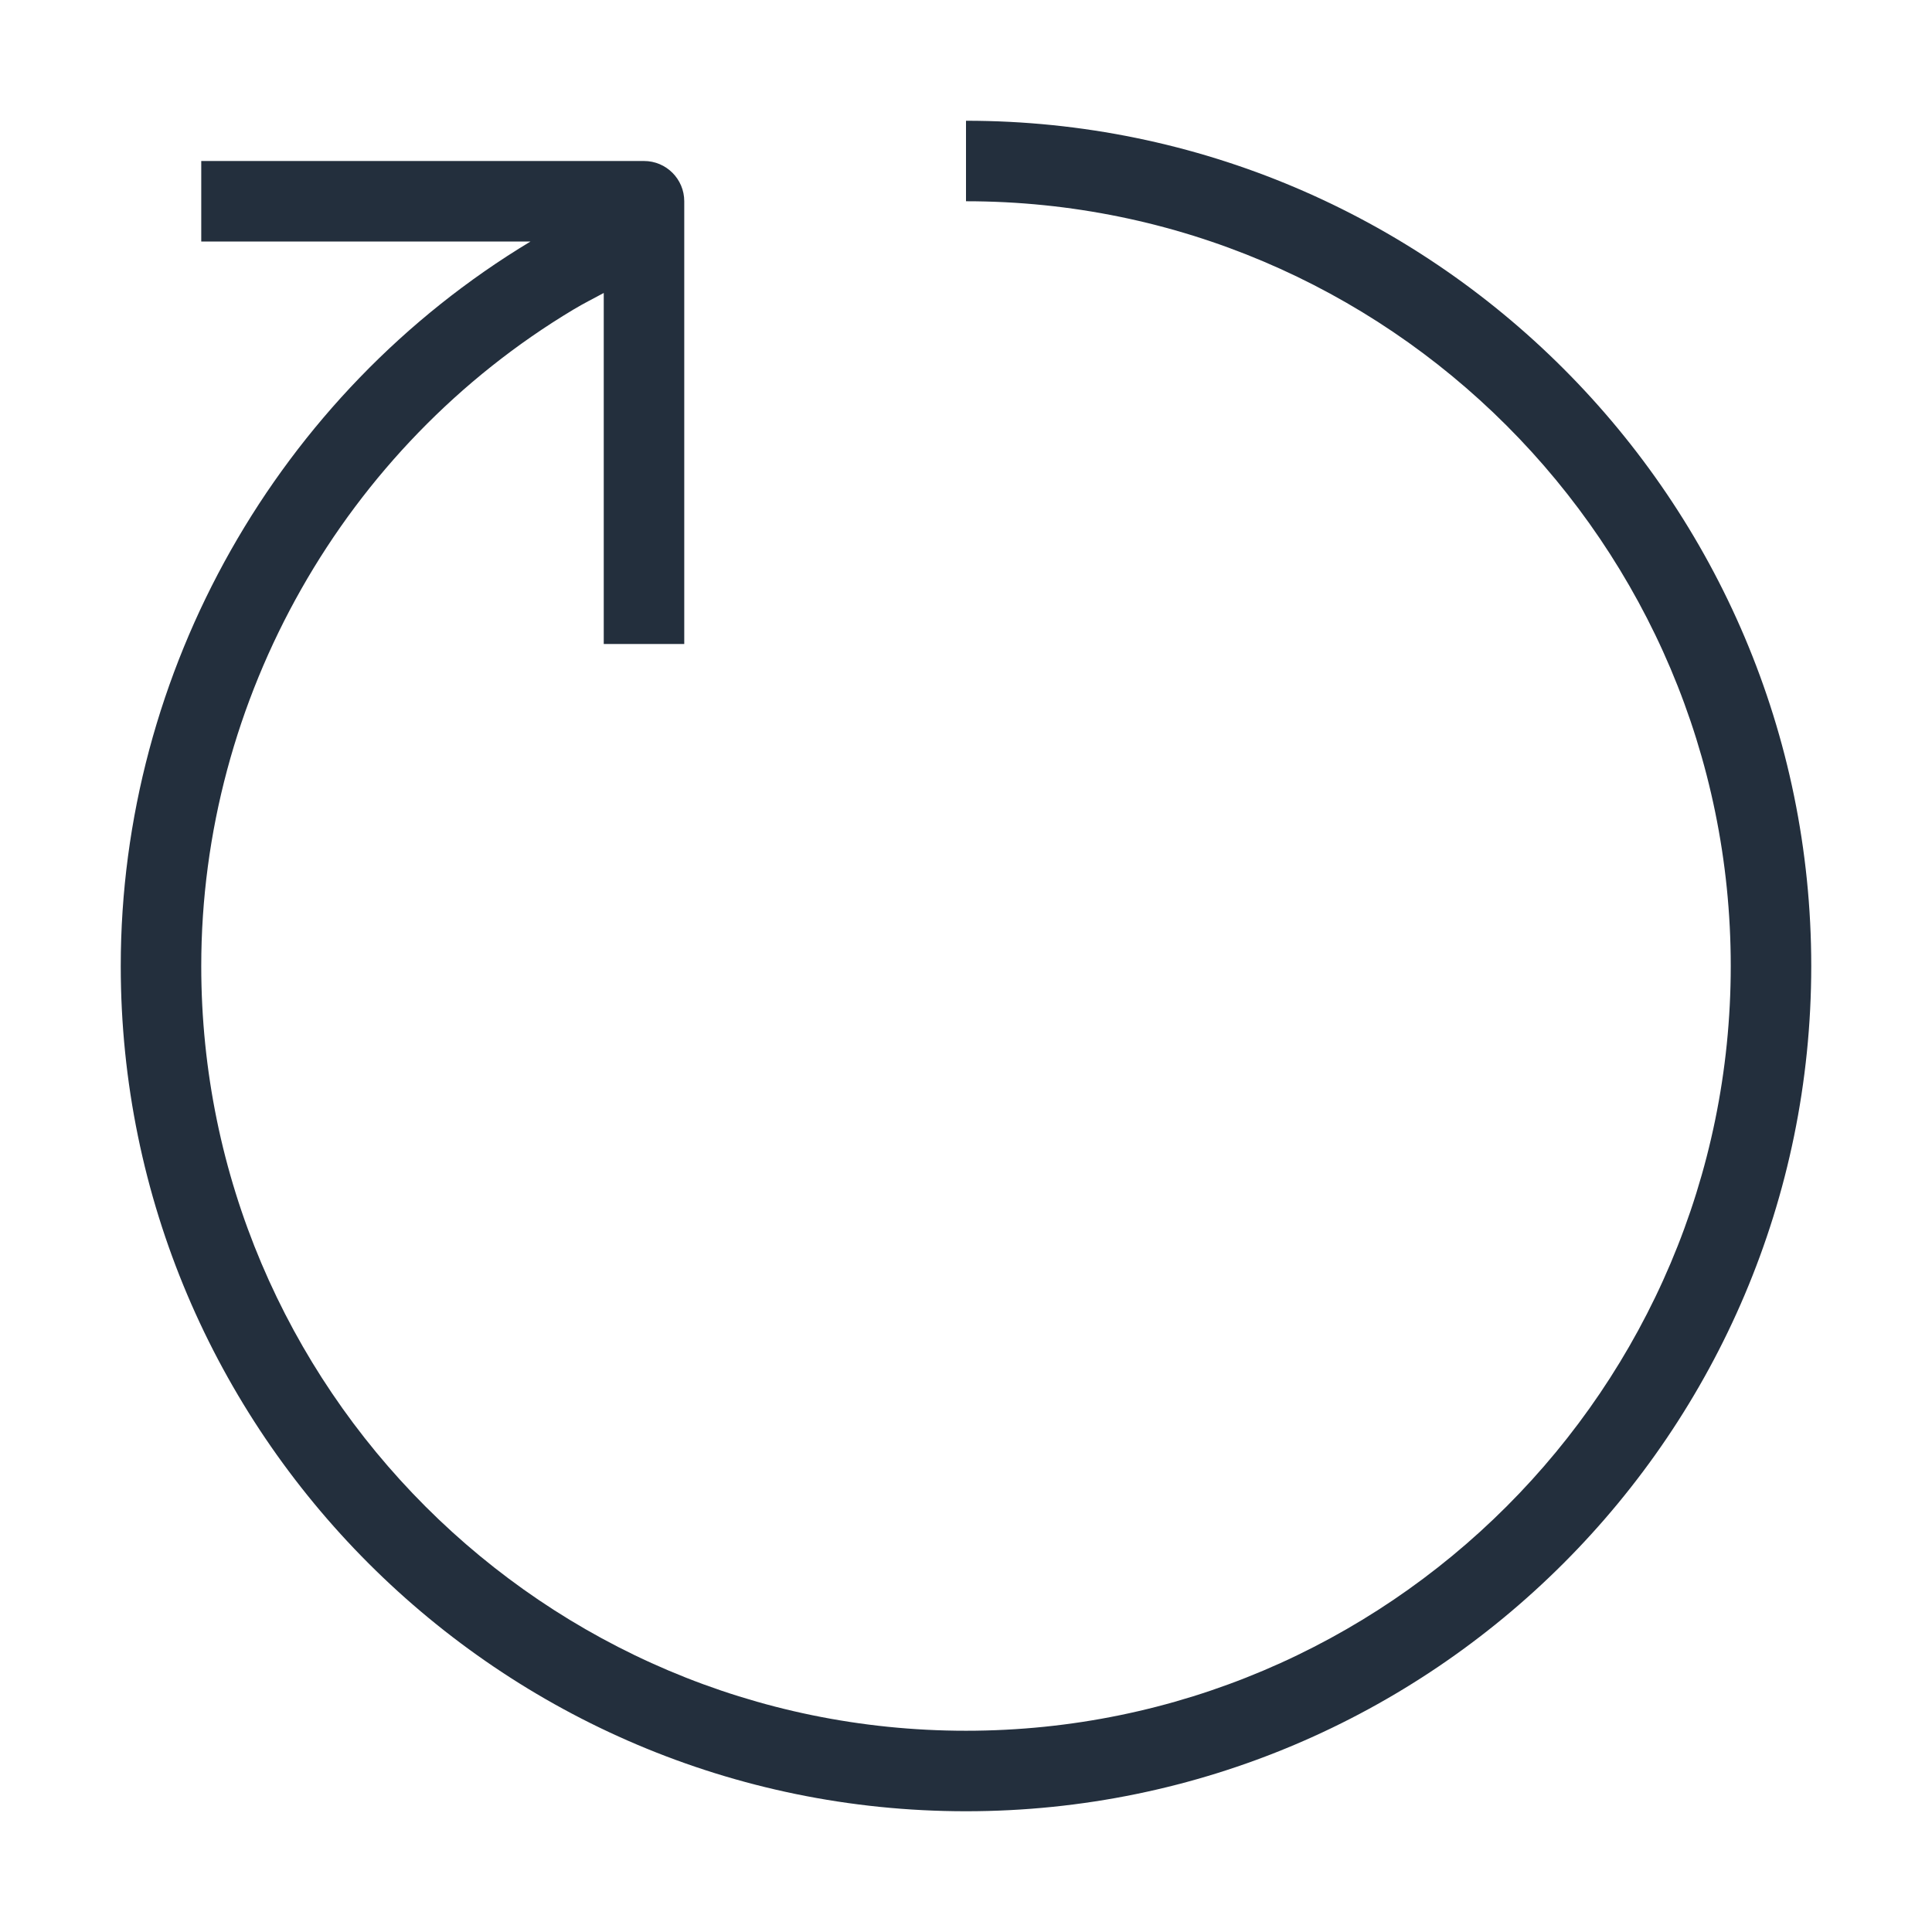
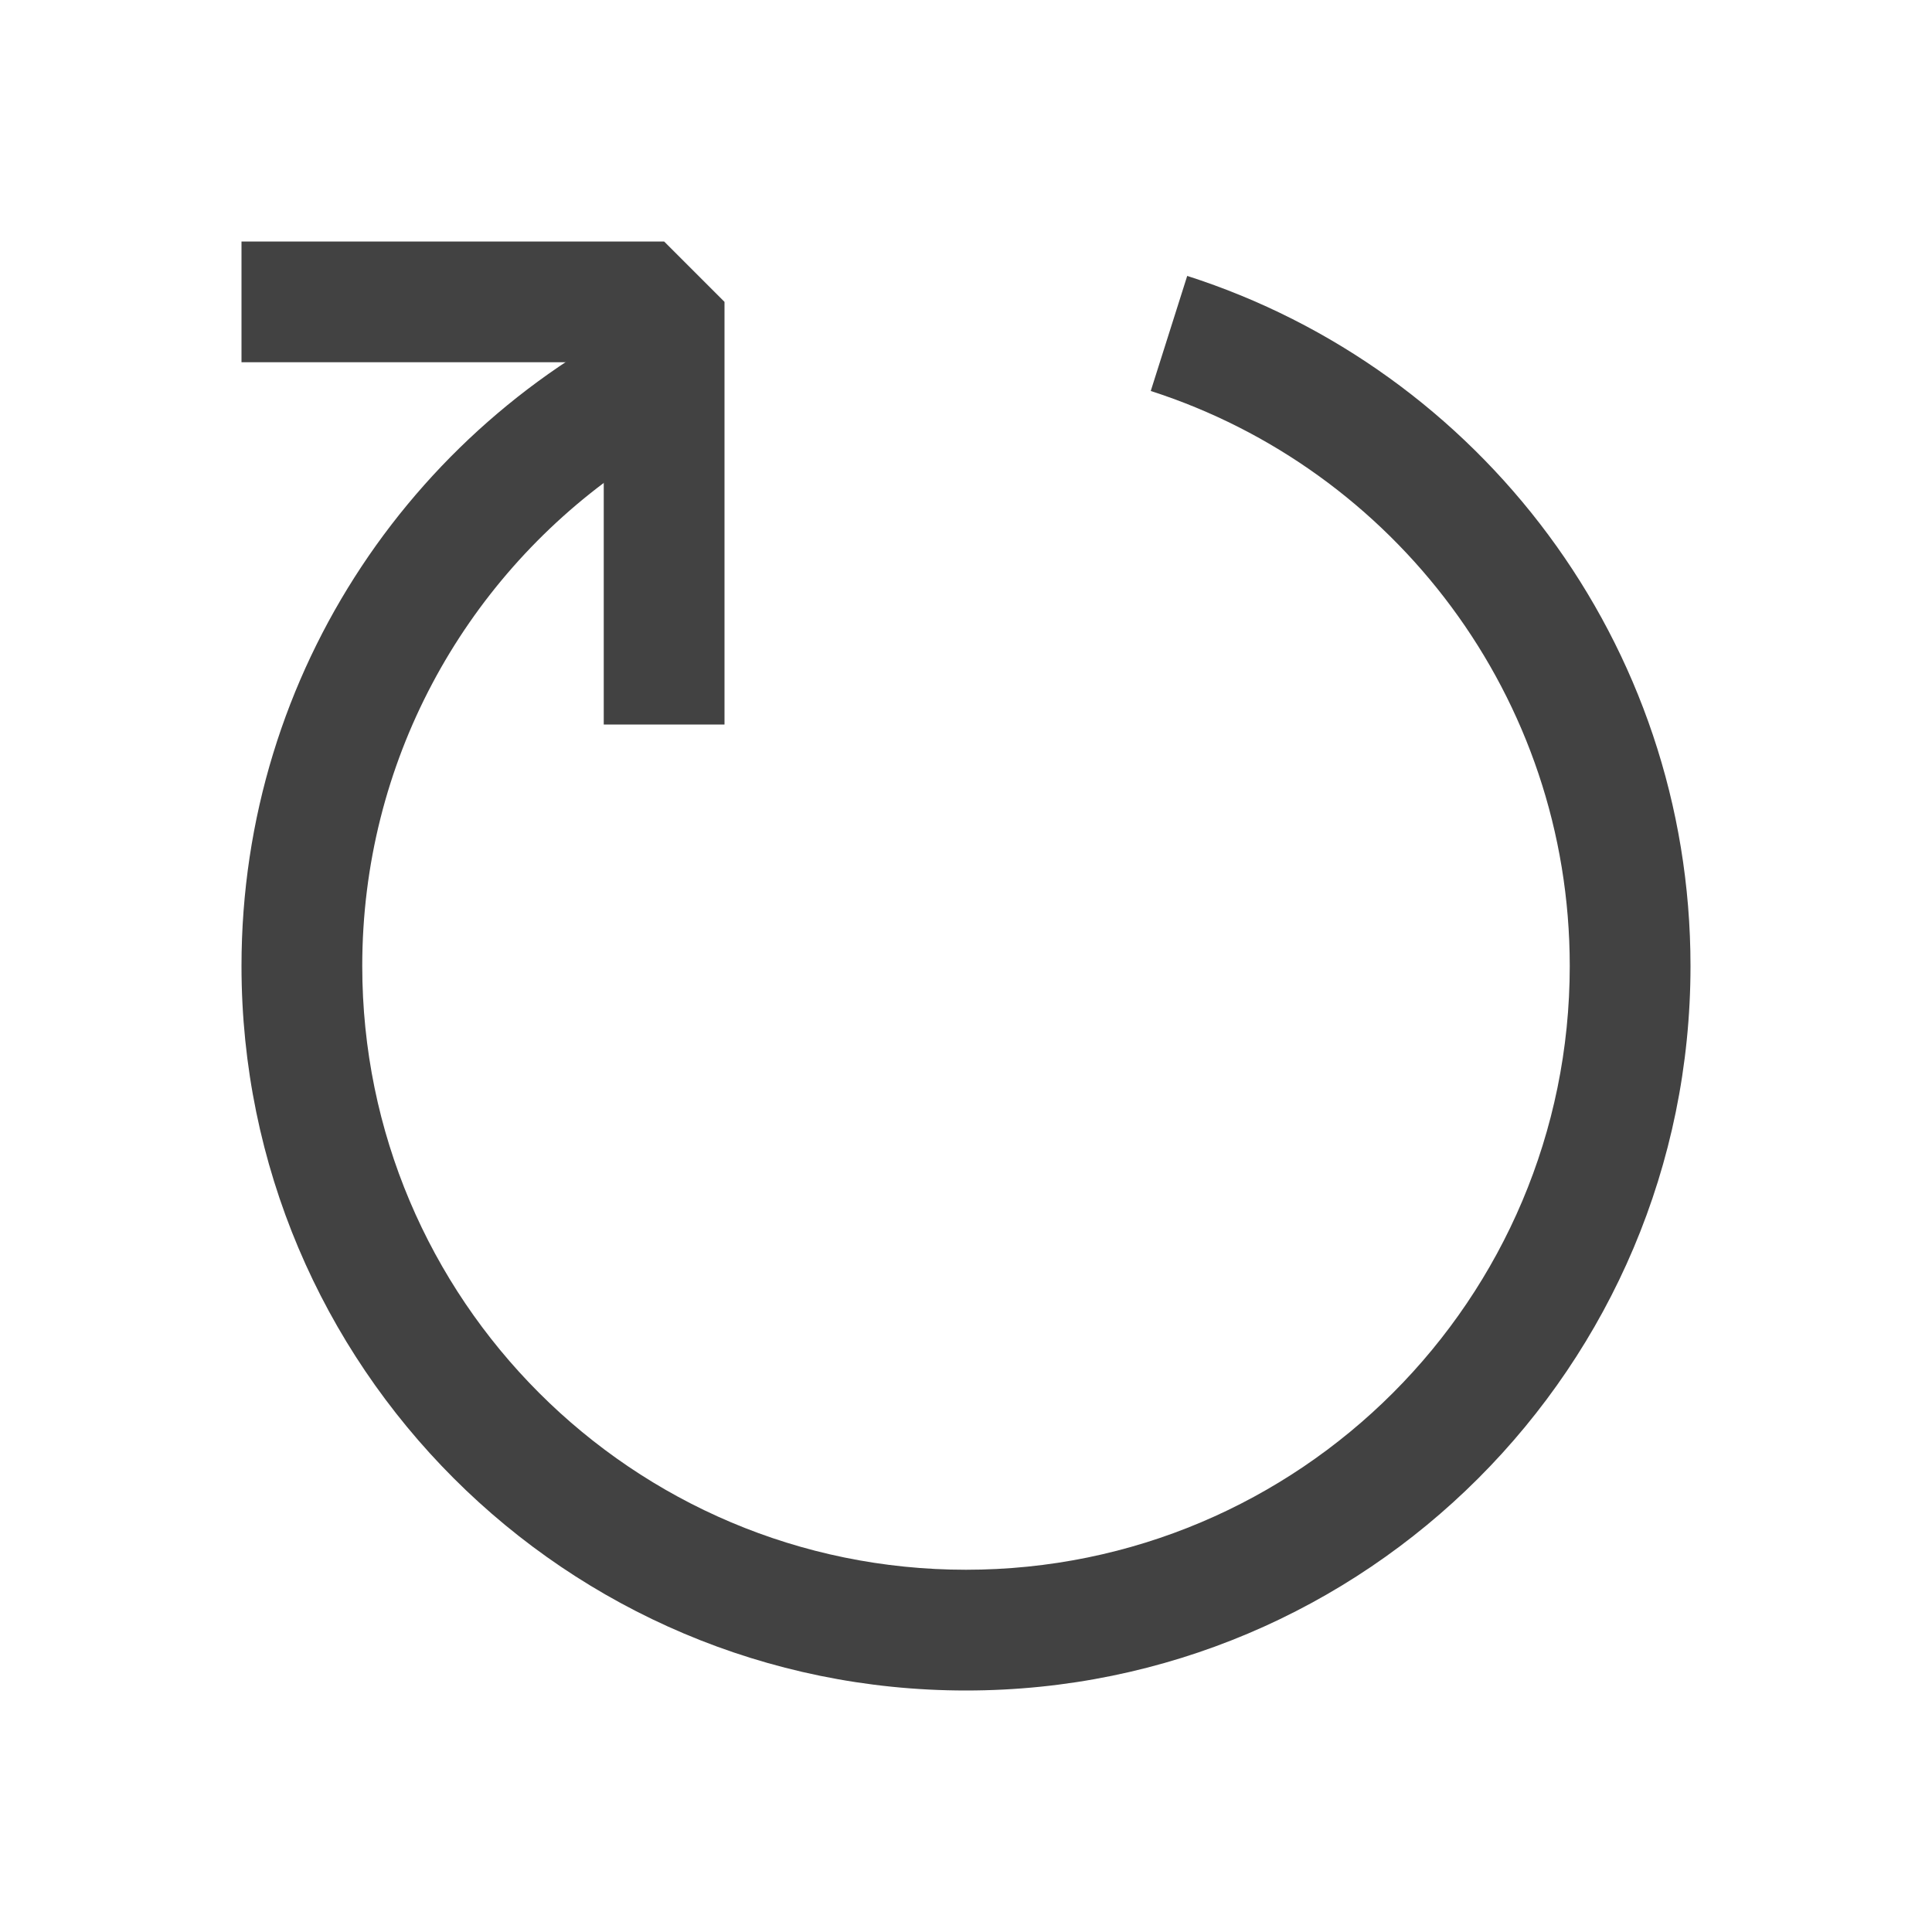
- <svg xmlns="http://www.w3.org/2000/svg" width="48px" height="48px" viewBox="0 0 48 48" version="1.1">
-   <g id="Icon-Resource/General-Resource/Res_Recover_48" stroke="none" stroke-width="1" fill="none" fill-rule="evenodd">
-     <path d="M45,24 C45,35.58 35.58,45 24,45 C12.42,45 3,35.58 3,24 C3,16.674 6.9,9.783 13.181,6 L5,6 L5,4 L16,4 C16.552,4 17,4.448 17,5 L17,16 L15,16 L15,7.279 C14.75,7.414 14.496,7.541 14.253,7.687 C8.546,11.104 5,17.355 5,24 C5,34.477 13.523,43 24,43 C34.477,43 43,34.477 43,24 C43,13.523 34.477,5 24,5 L24,3 C35.58,3 45,12.42 45,24" id="Fill-1" fill="#232F3D" />
-   </g>
+ <svg xmlns="http://www.w3.org/2000/svg" width="16" height="16" viewBox="0 0 16 16" fill="none">
+   <path fill-rule="evenodd" clip-rule="evenodd" d="M5.563 2.516C3.464 3.45 2 5.554 2 8C2 11.314 4.687 14 8 14C11.314 14 14 11.314 14 8C14 5.325 12.25 3.059 9.832 2.285L9.53 3.238C11.543 3.885 13 5.772 13 8C13 10.761 10.762 13 8 13C5.239 13 3 10.761 3 8C3 6.311 3.838 4.818 5.12 3.912L5.563 2.516Z" fill="#424242" />
+   <path fill-rule="evenodd" clip-rule="evenodd" d="M5 3H2V2H5.5L6 2.5V6H5V3Z" fill="#424242" />
</svg>
